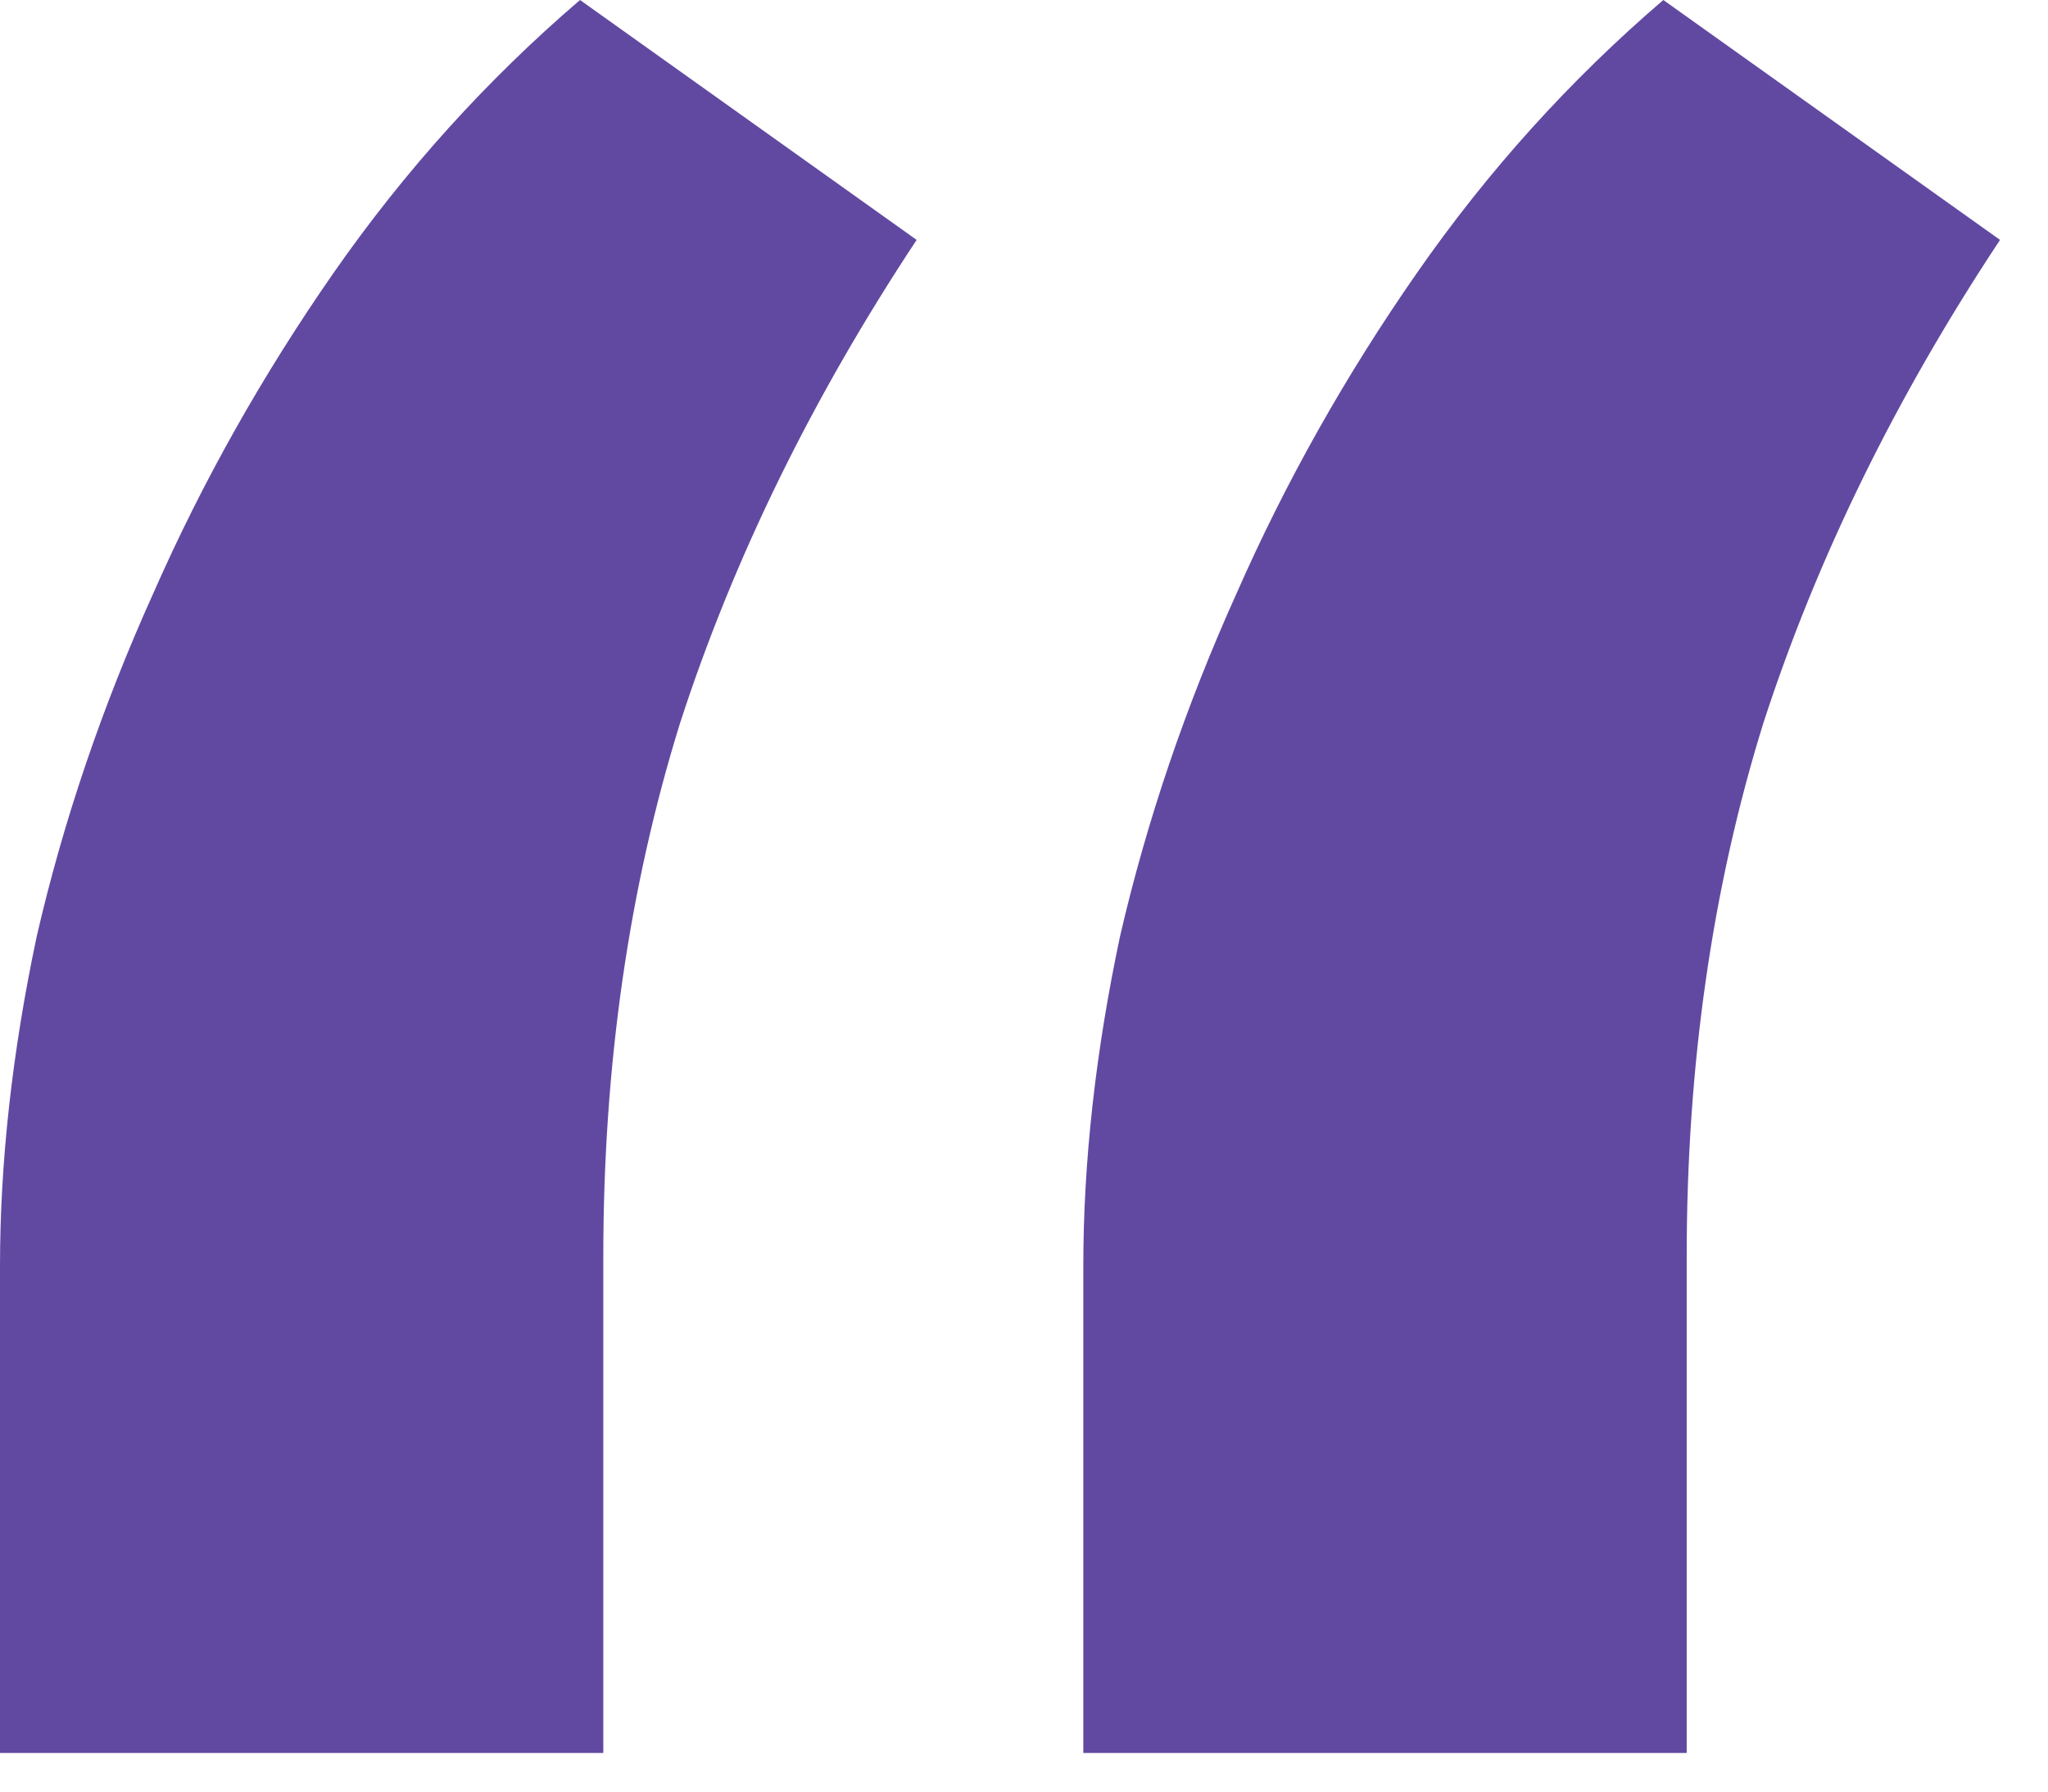
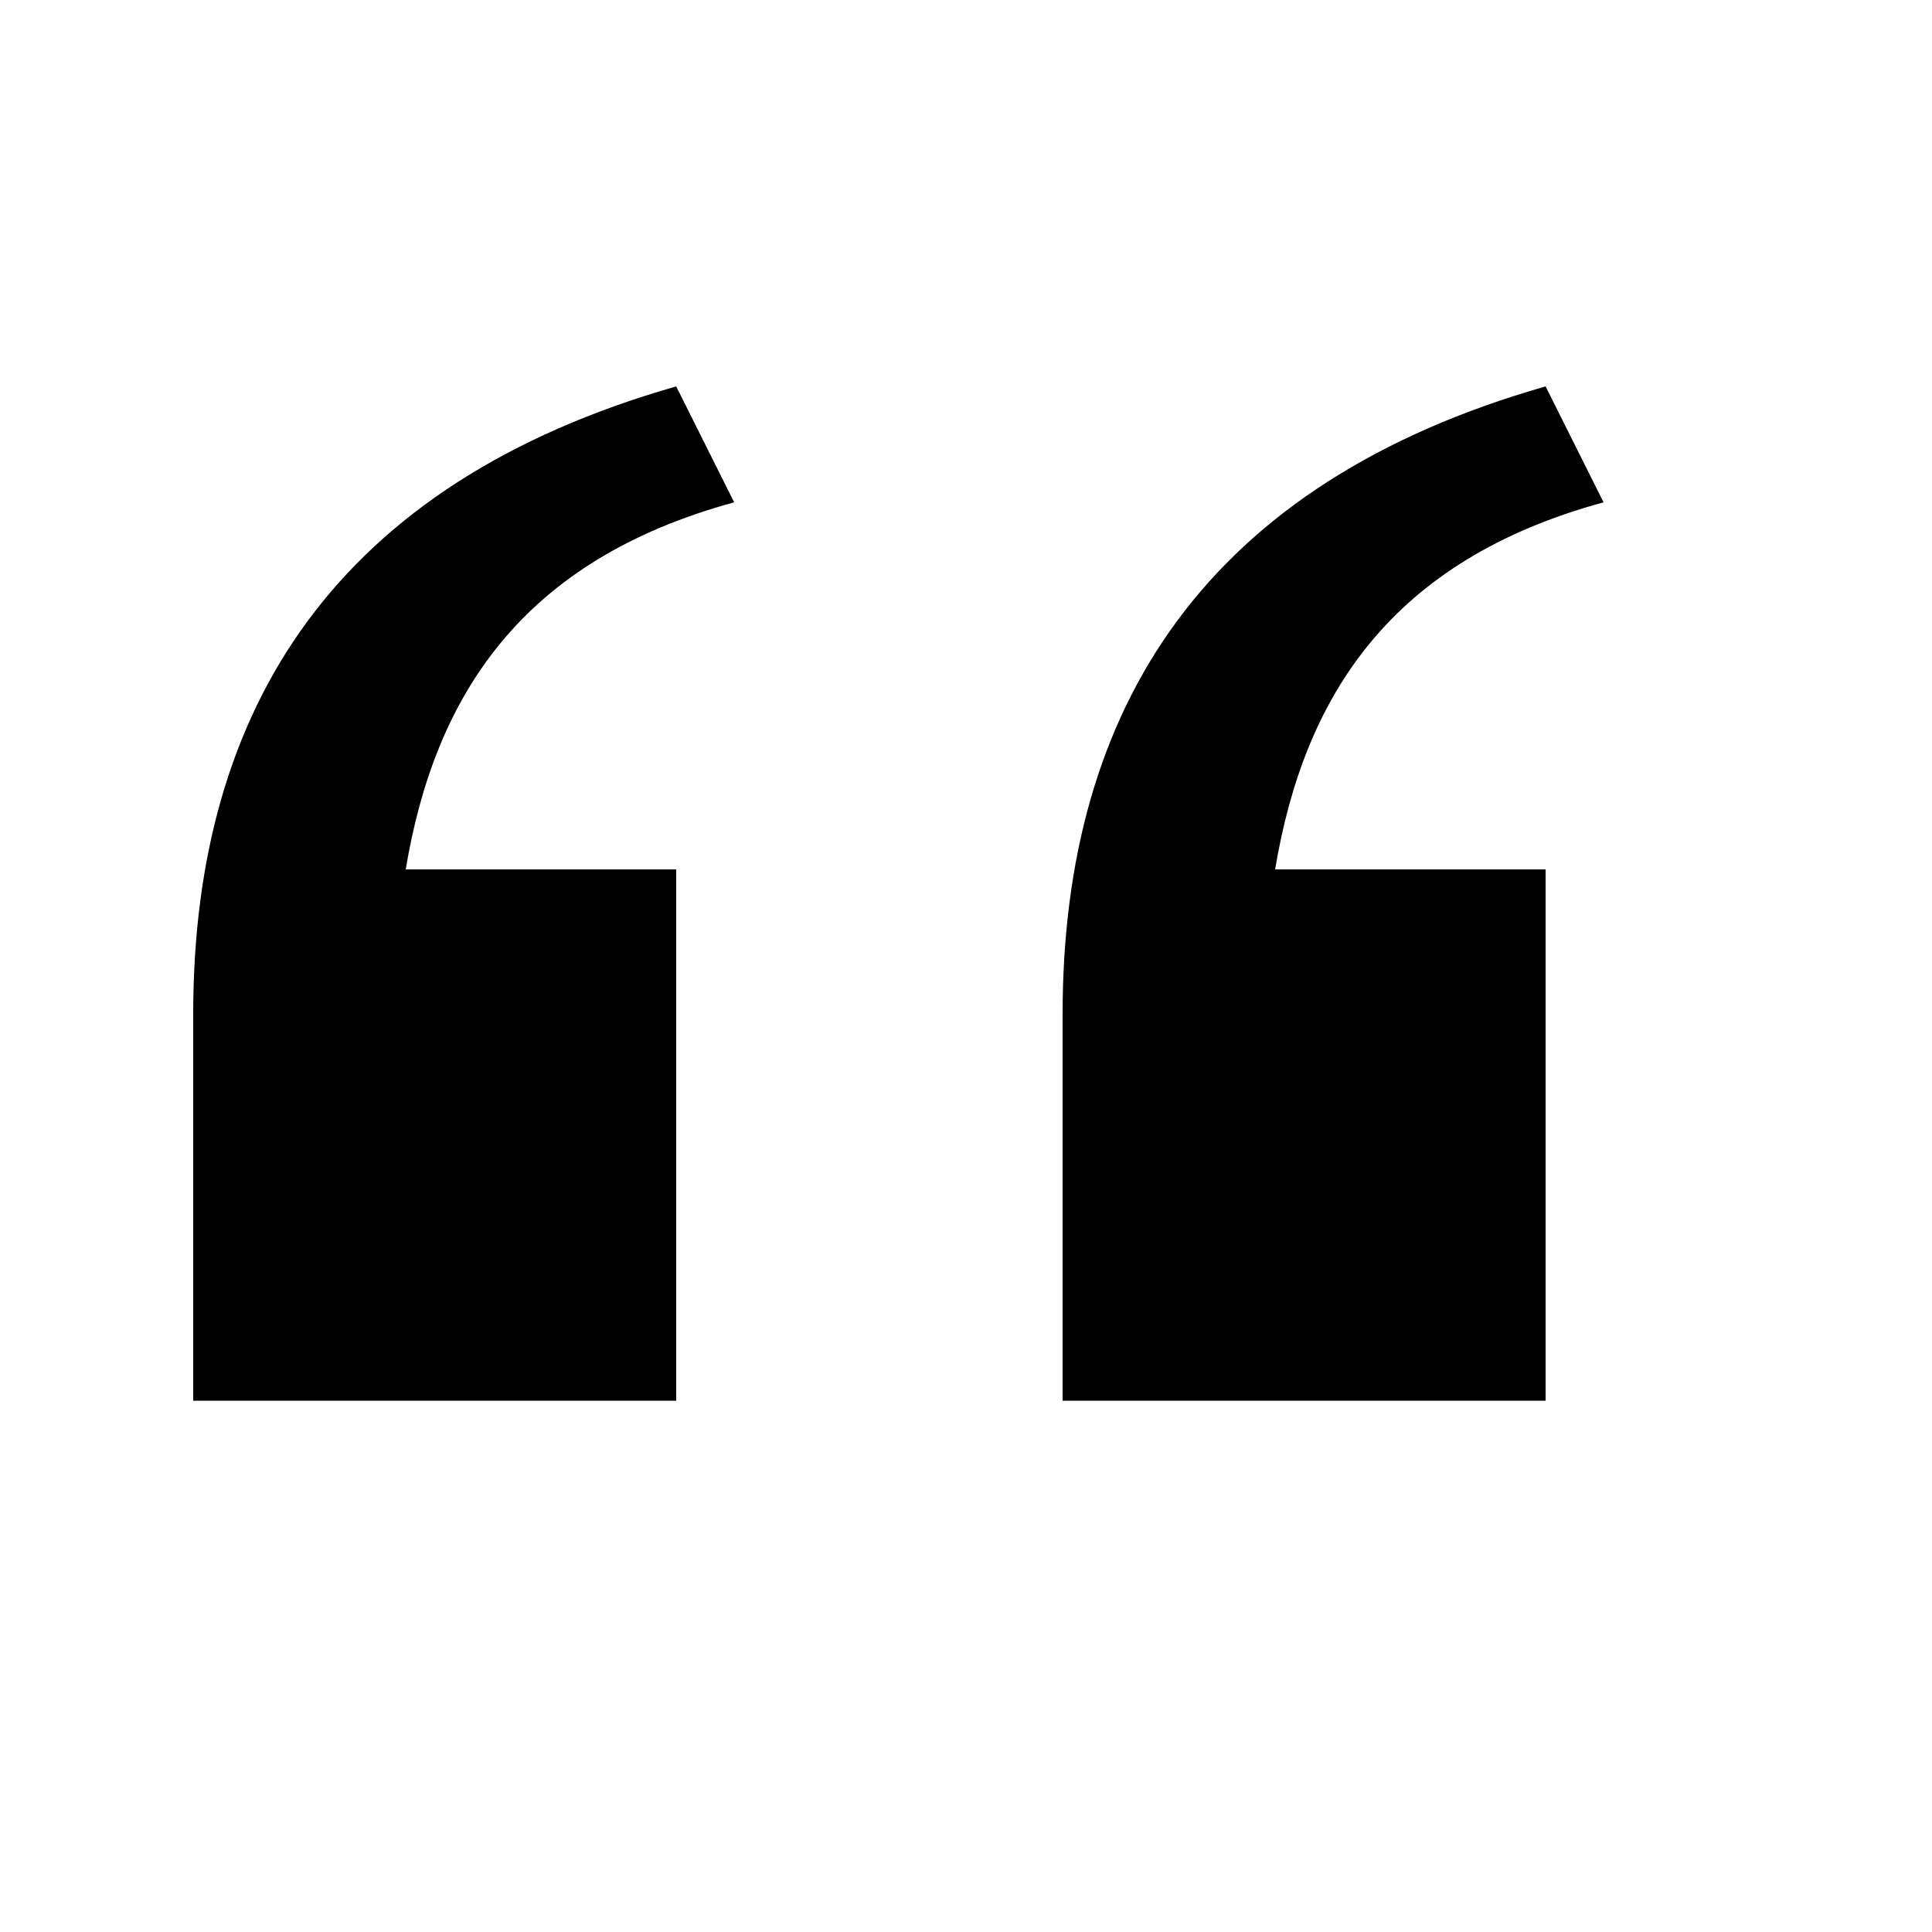
- <svg xmlns="http://www.w3.org/2000/svg" width="24" height="21" viewBox="0 0 24 21" fill="none">
-   <path d="M0 14.844C0 13.62 0.143 12.331 0.43 10.977C0.742 9.622 1.198 8.281 1.797 6.953C2.37 5.651 3.073 4.401 3.906 3.203C4.74 2.005 5.703 0.938 6.797 0L10.742 2.812C9.518 4.661 8.594 6.549 7.969 8.477C7.37 10.404 7.07 12.487 7.07 14.727V20.547H0V14.844ZM12.695 14.844C12.695 13.62 12.838 12.331 13.125 10.977C13.438 9.622 13.893 8.281 14.492 6.953C15.065 5.651 15.768 4.401 16.602 3.203C17.435 2.005 18.398 0.938 19.492 0L23.438 2.812C22.213 4.661 21.289 6.549 20.664 8.477C20.065 10.404 19.766 12.487 19.766 14.727V20.547H12.695V14.844Z" fill="#6149A2" />
+ <svg xmlns="http://www.w3.org/2000/svg" class="icon icon-accordion icon-quote" viewBox="0 0 20 20">
+   <path d="M2 10.5C2 7.3 3.5 5 7 4l.6 1.2C5.4 5.8 4.5 7.2 4.2 9H7v5.5H2V10.5zm9 0C11 7.3 12.5 5 16 4l.6 1.2c-2.2.6-3.1 2-3.4 3.8h2.8v5.5H11V10.5z" />
</svg>
